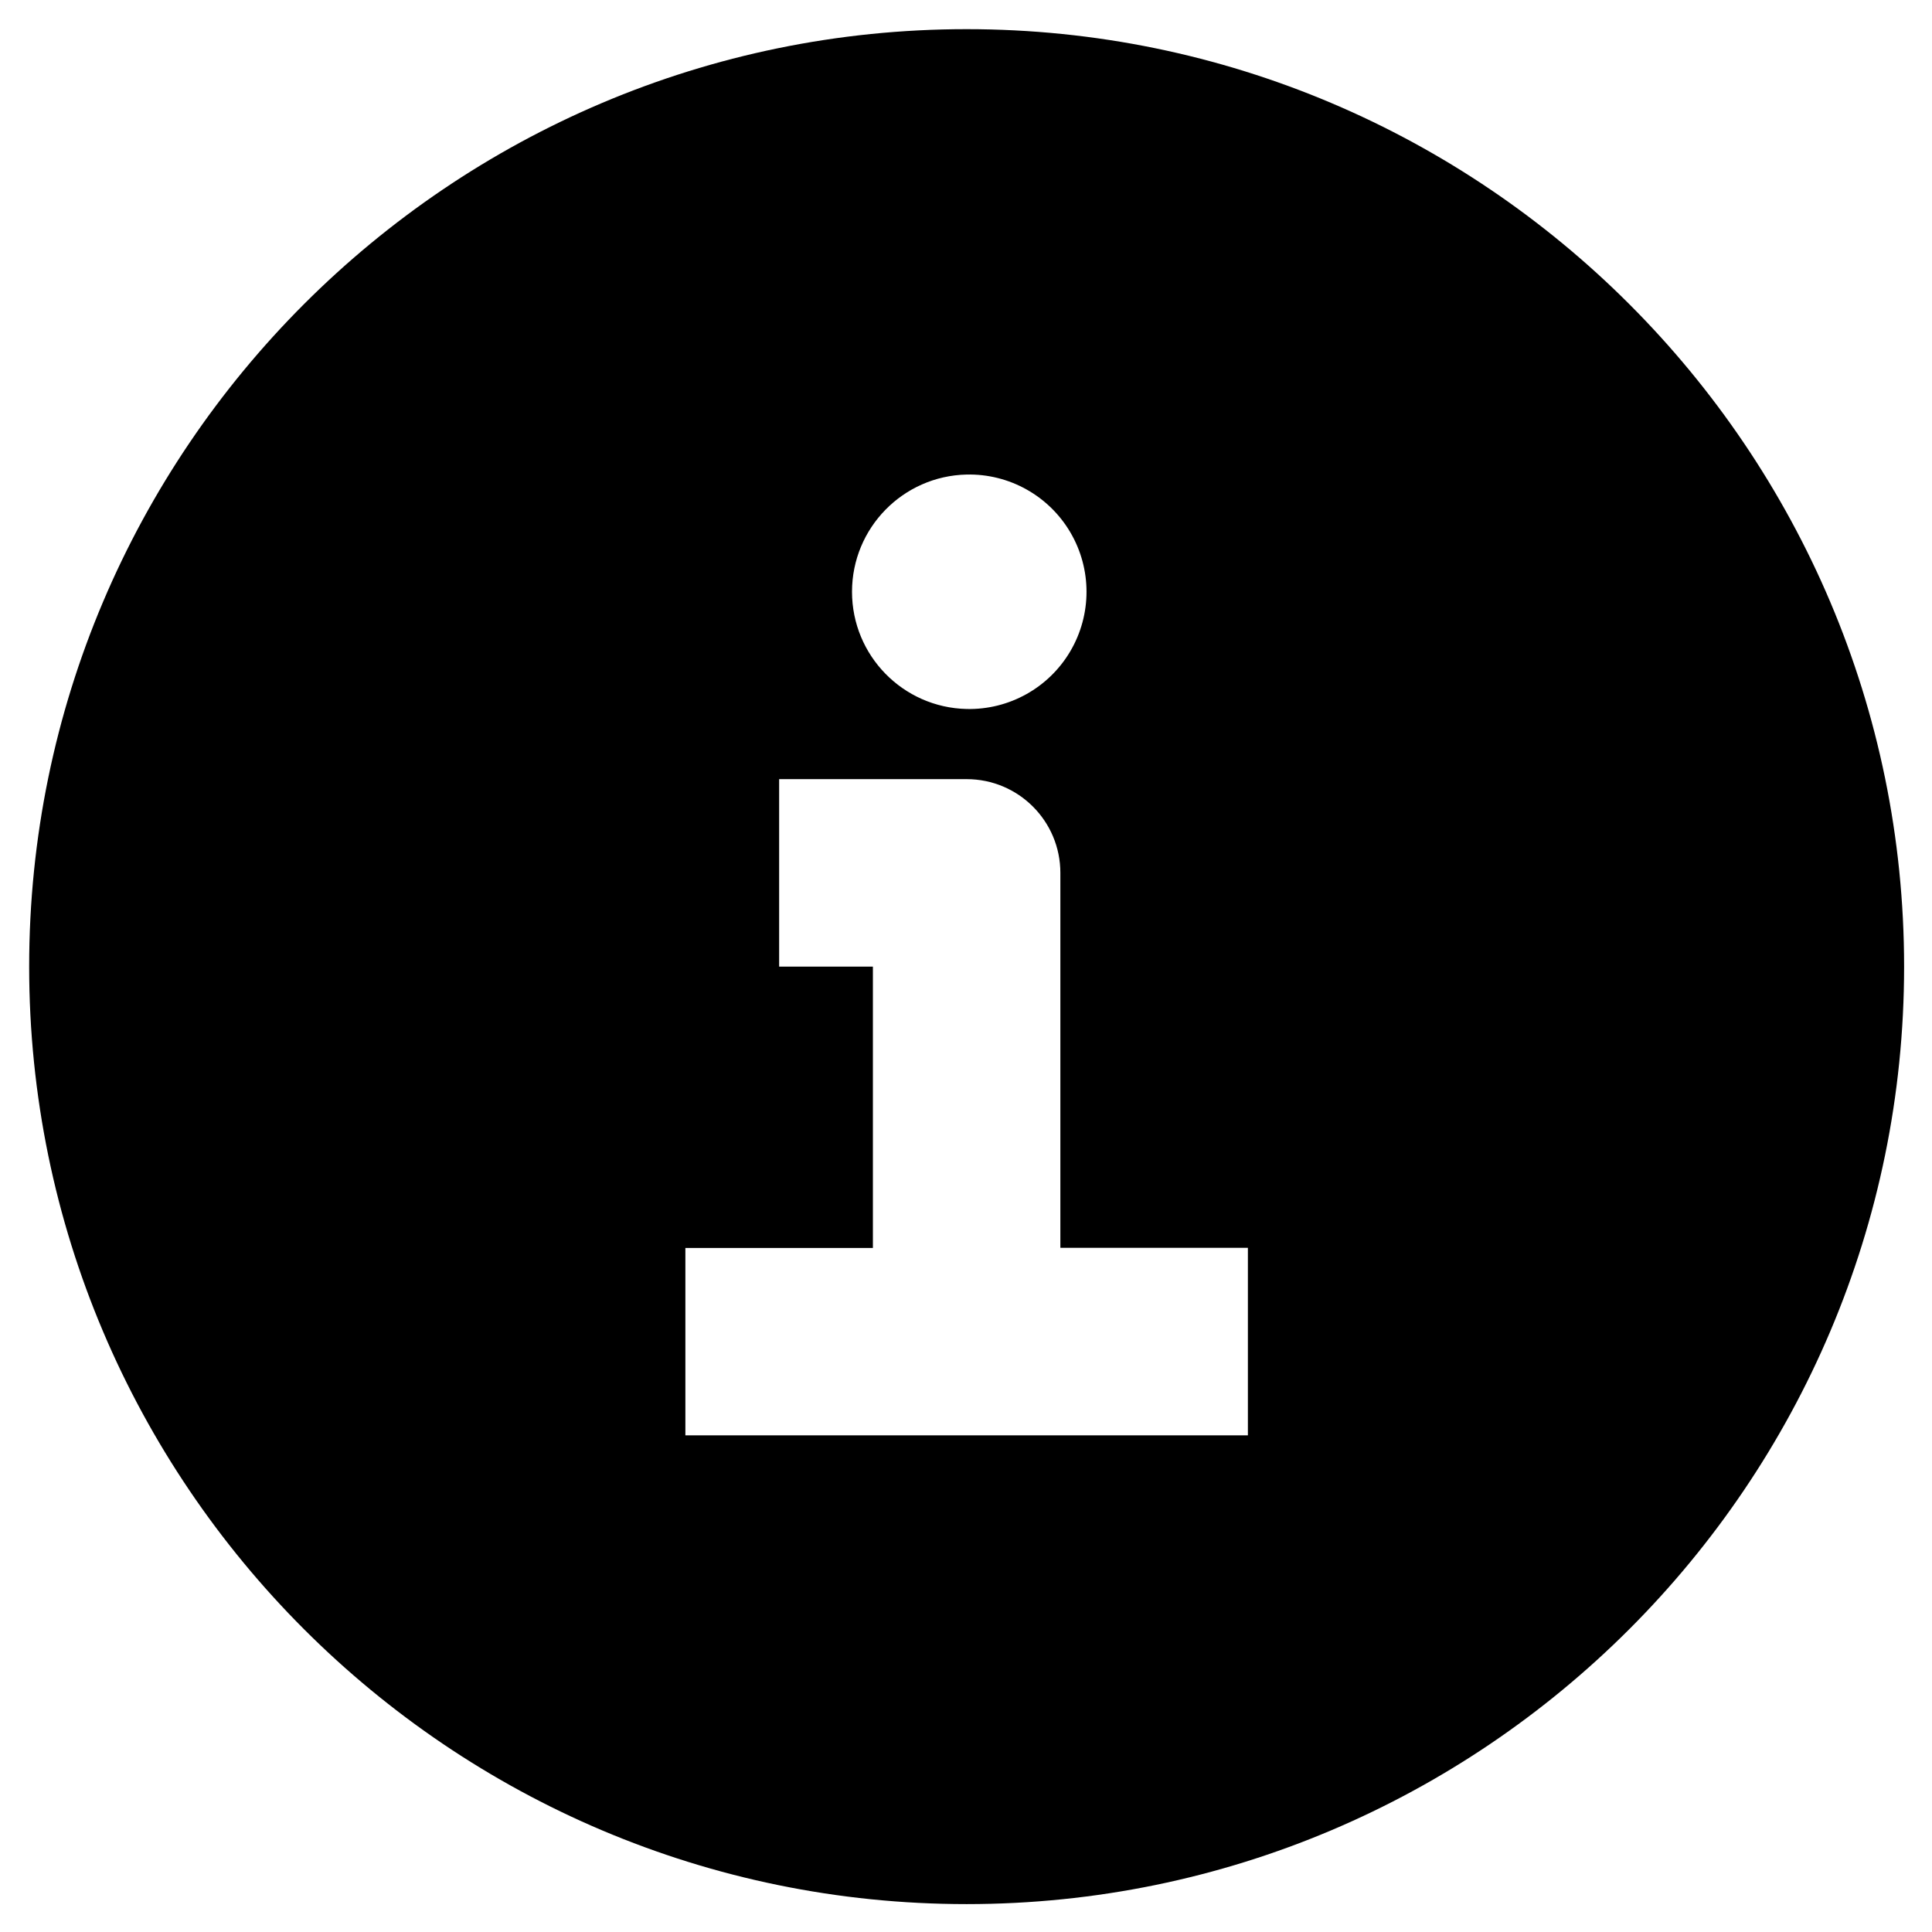
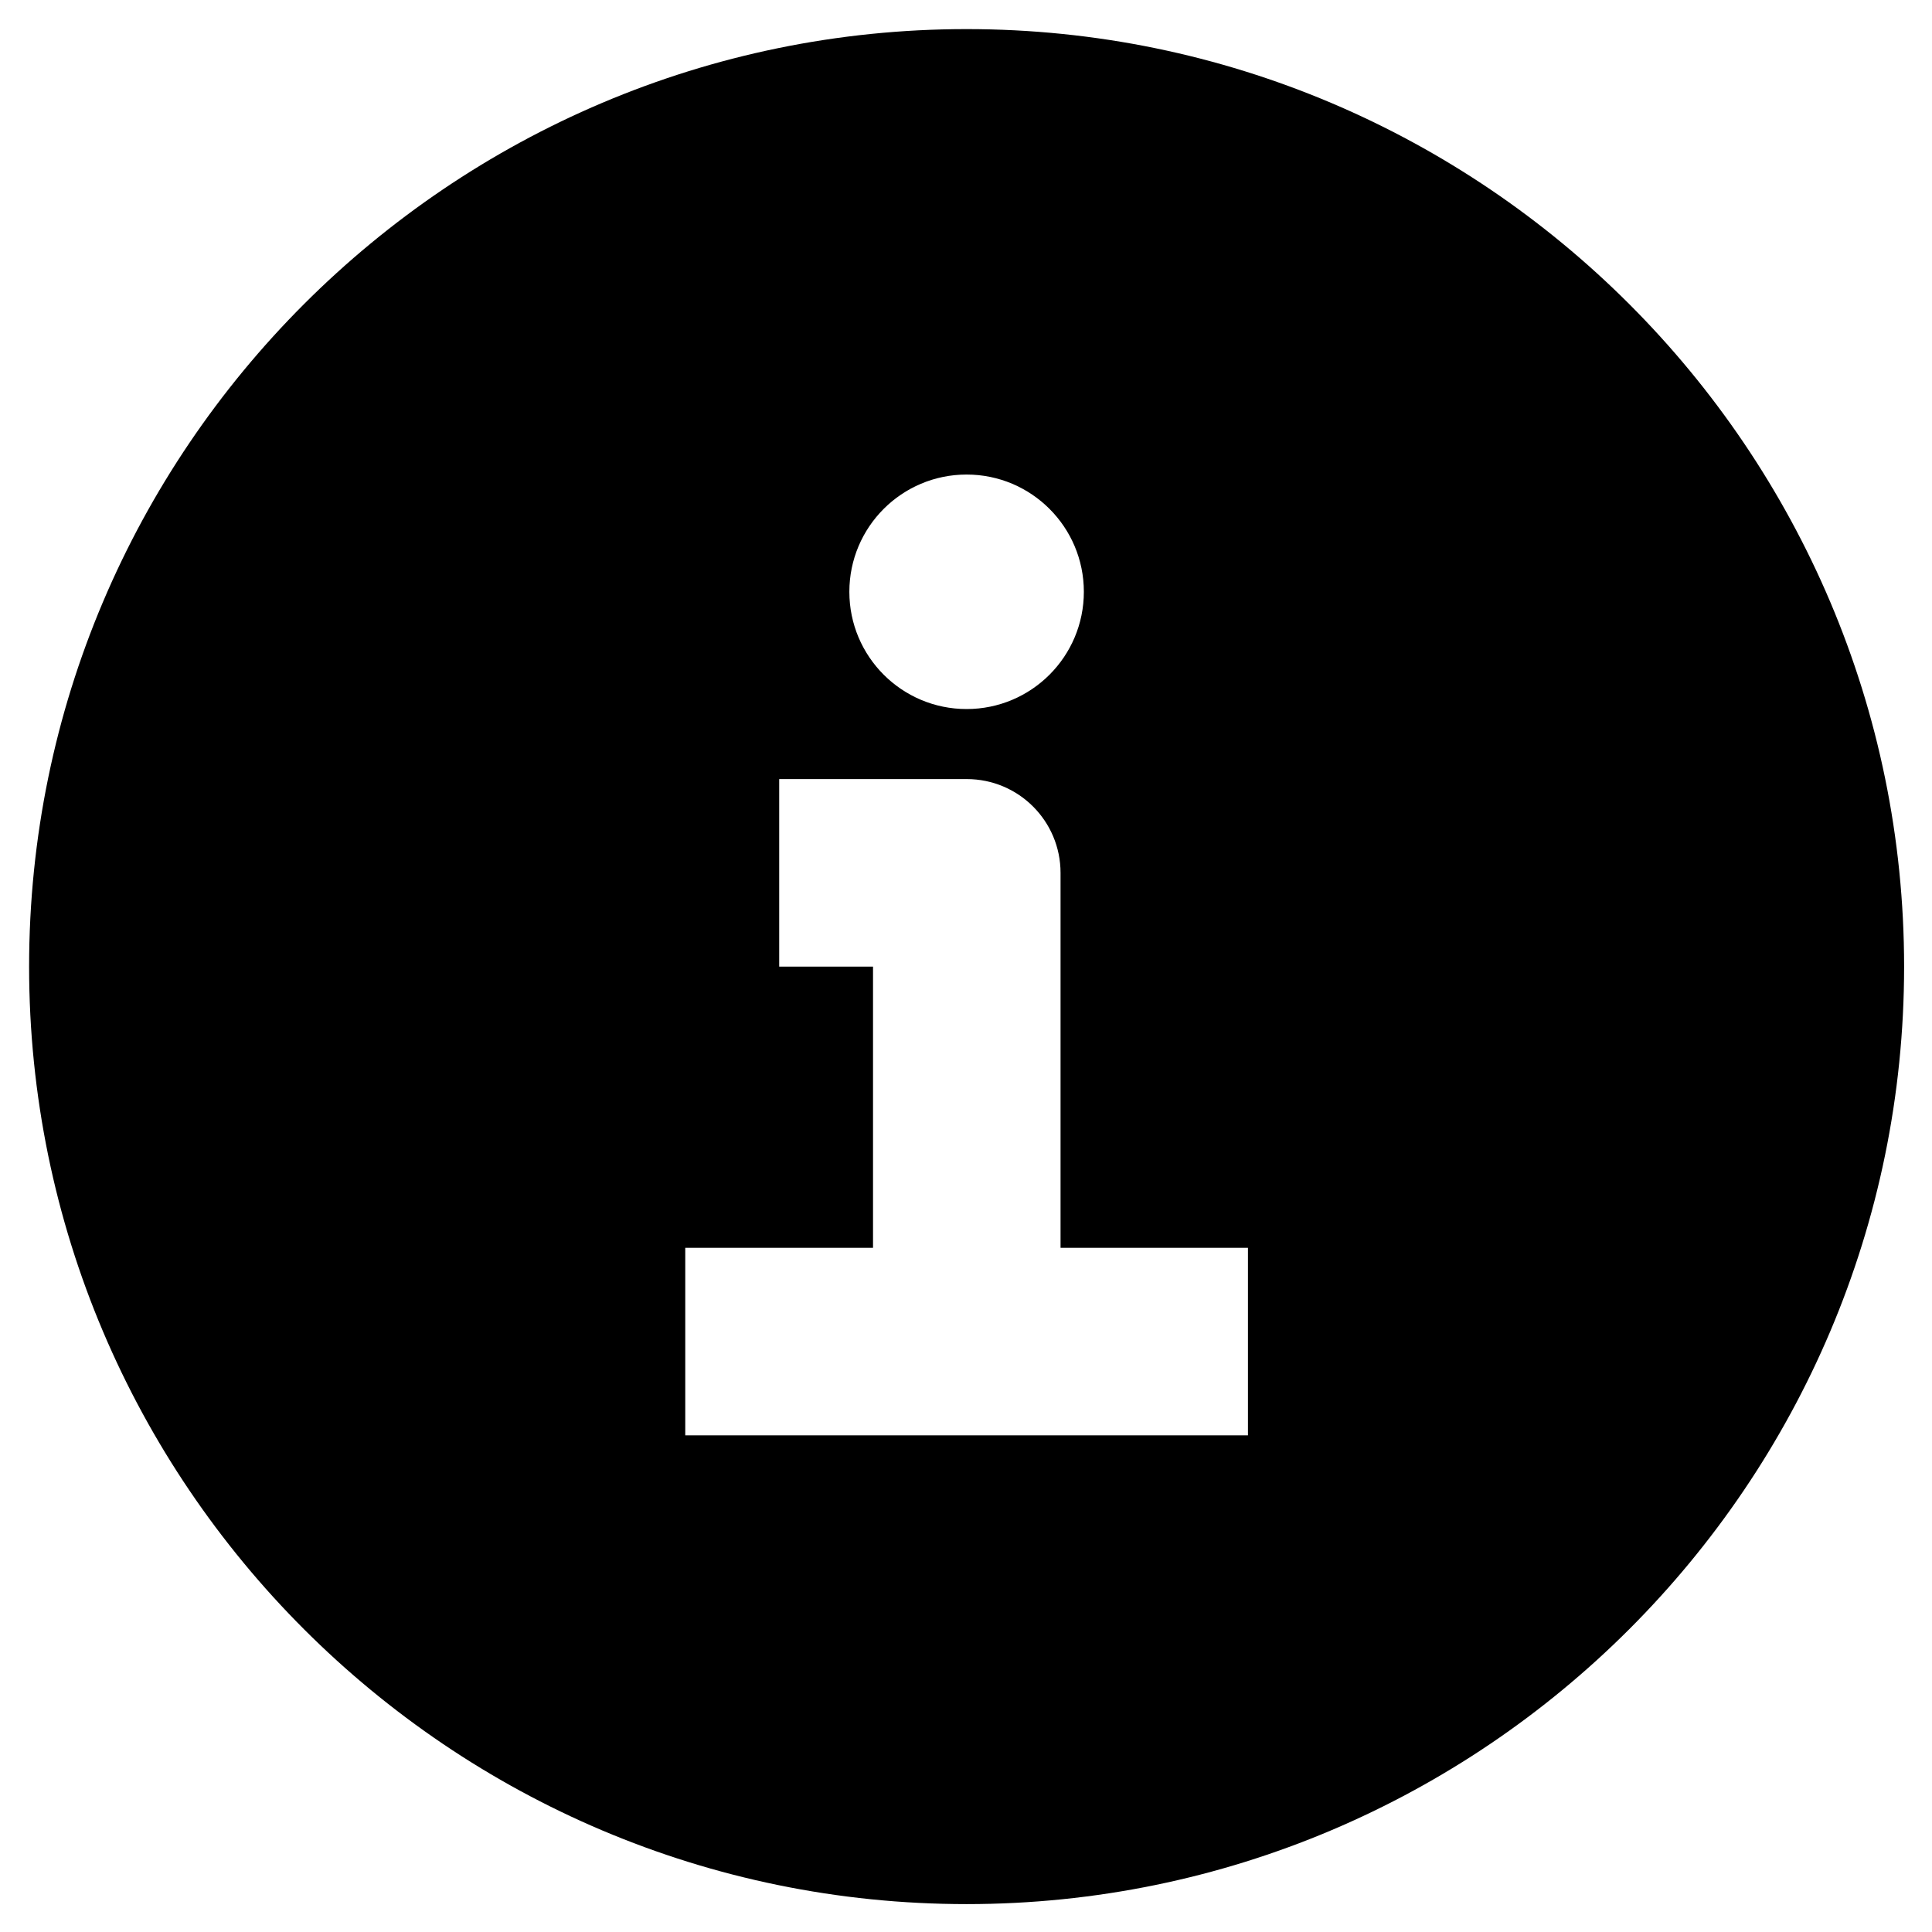
- <svg xmlns="http://www.w3.org/2000/svg" width="32" height="32" viewBox="0 0 32 32">
-   <path d="M16.01.483C7.448.483.483 7.45.483 16.01c0 8.564 6.965 15.528 15.527 15.528 8.563 0 15.528-6.964 15.528-15.528C31.538 7.45 24.573.483 16.01.483zm0 7.377a1.942 1.942 0 1 1 0 3.883 1.942 1.942 0 0 1 0-3.883zm4.659 15.914h-9.317V20.67h3.106V16.01h-1.553v-3.105h3.105c.86 0 1.553.696 1.553 1.553v6.21h3.106v3.106z" />
+ <svg xmlns="http://www.w3.org/2000/svg" viewBox="0 0 16 16">
+   <path d="M8.005.241C3.725.241.241 3.725.241 8.005c0 4.282 3.483 7.764 7.764 7.764 4.281 0 7.764-3.482 7.764-7.764 0-4.28-3.483-7.764-7.764-7.764zm0 3.689a.97.97 0 1 1 0 1.942.97.97 0 0 1 0-1.942zm2.33 7.957H5.675v-1.553H7.23V8.005h-.777V6.452h1.553c.43 0 .777.348.777.777v3.105h1.552v1.553z" />
</svg>
